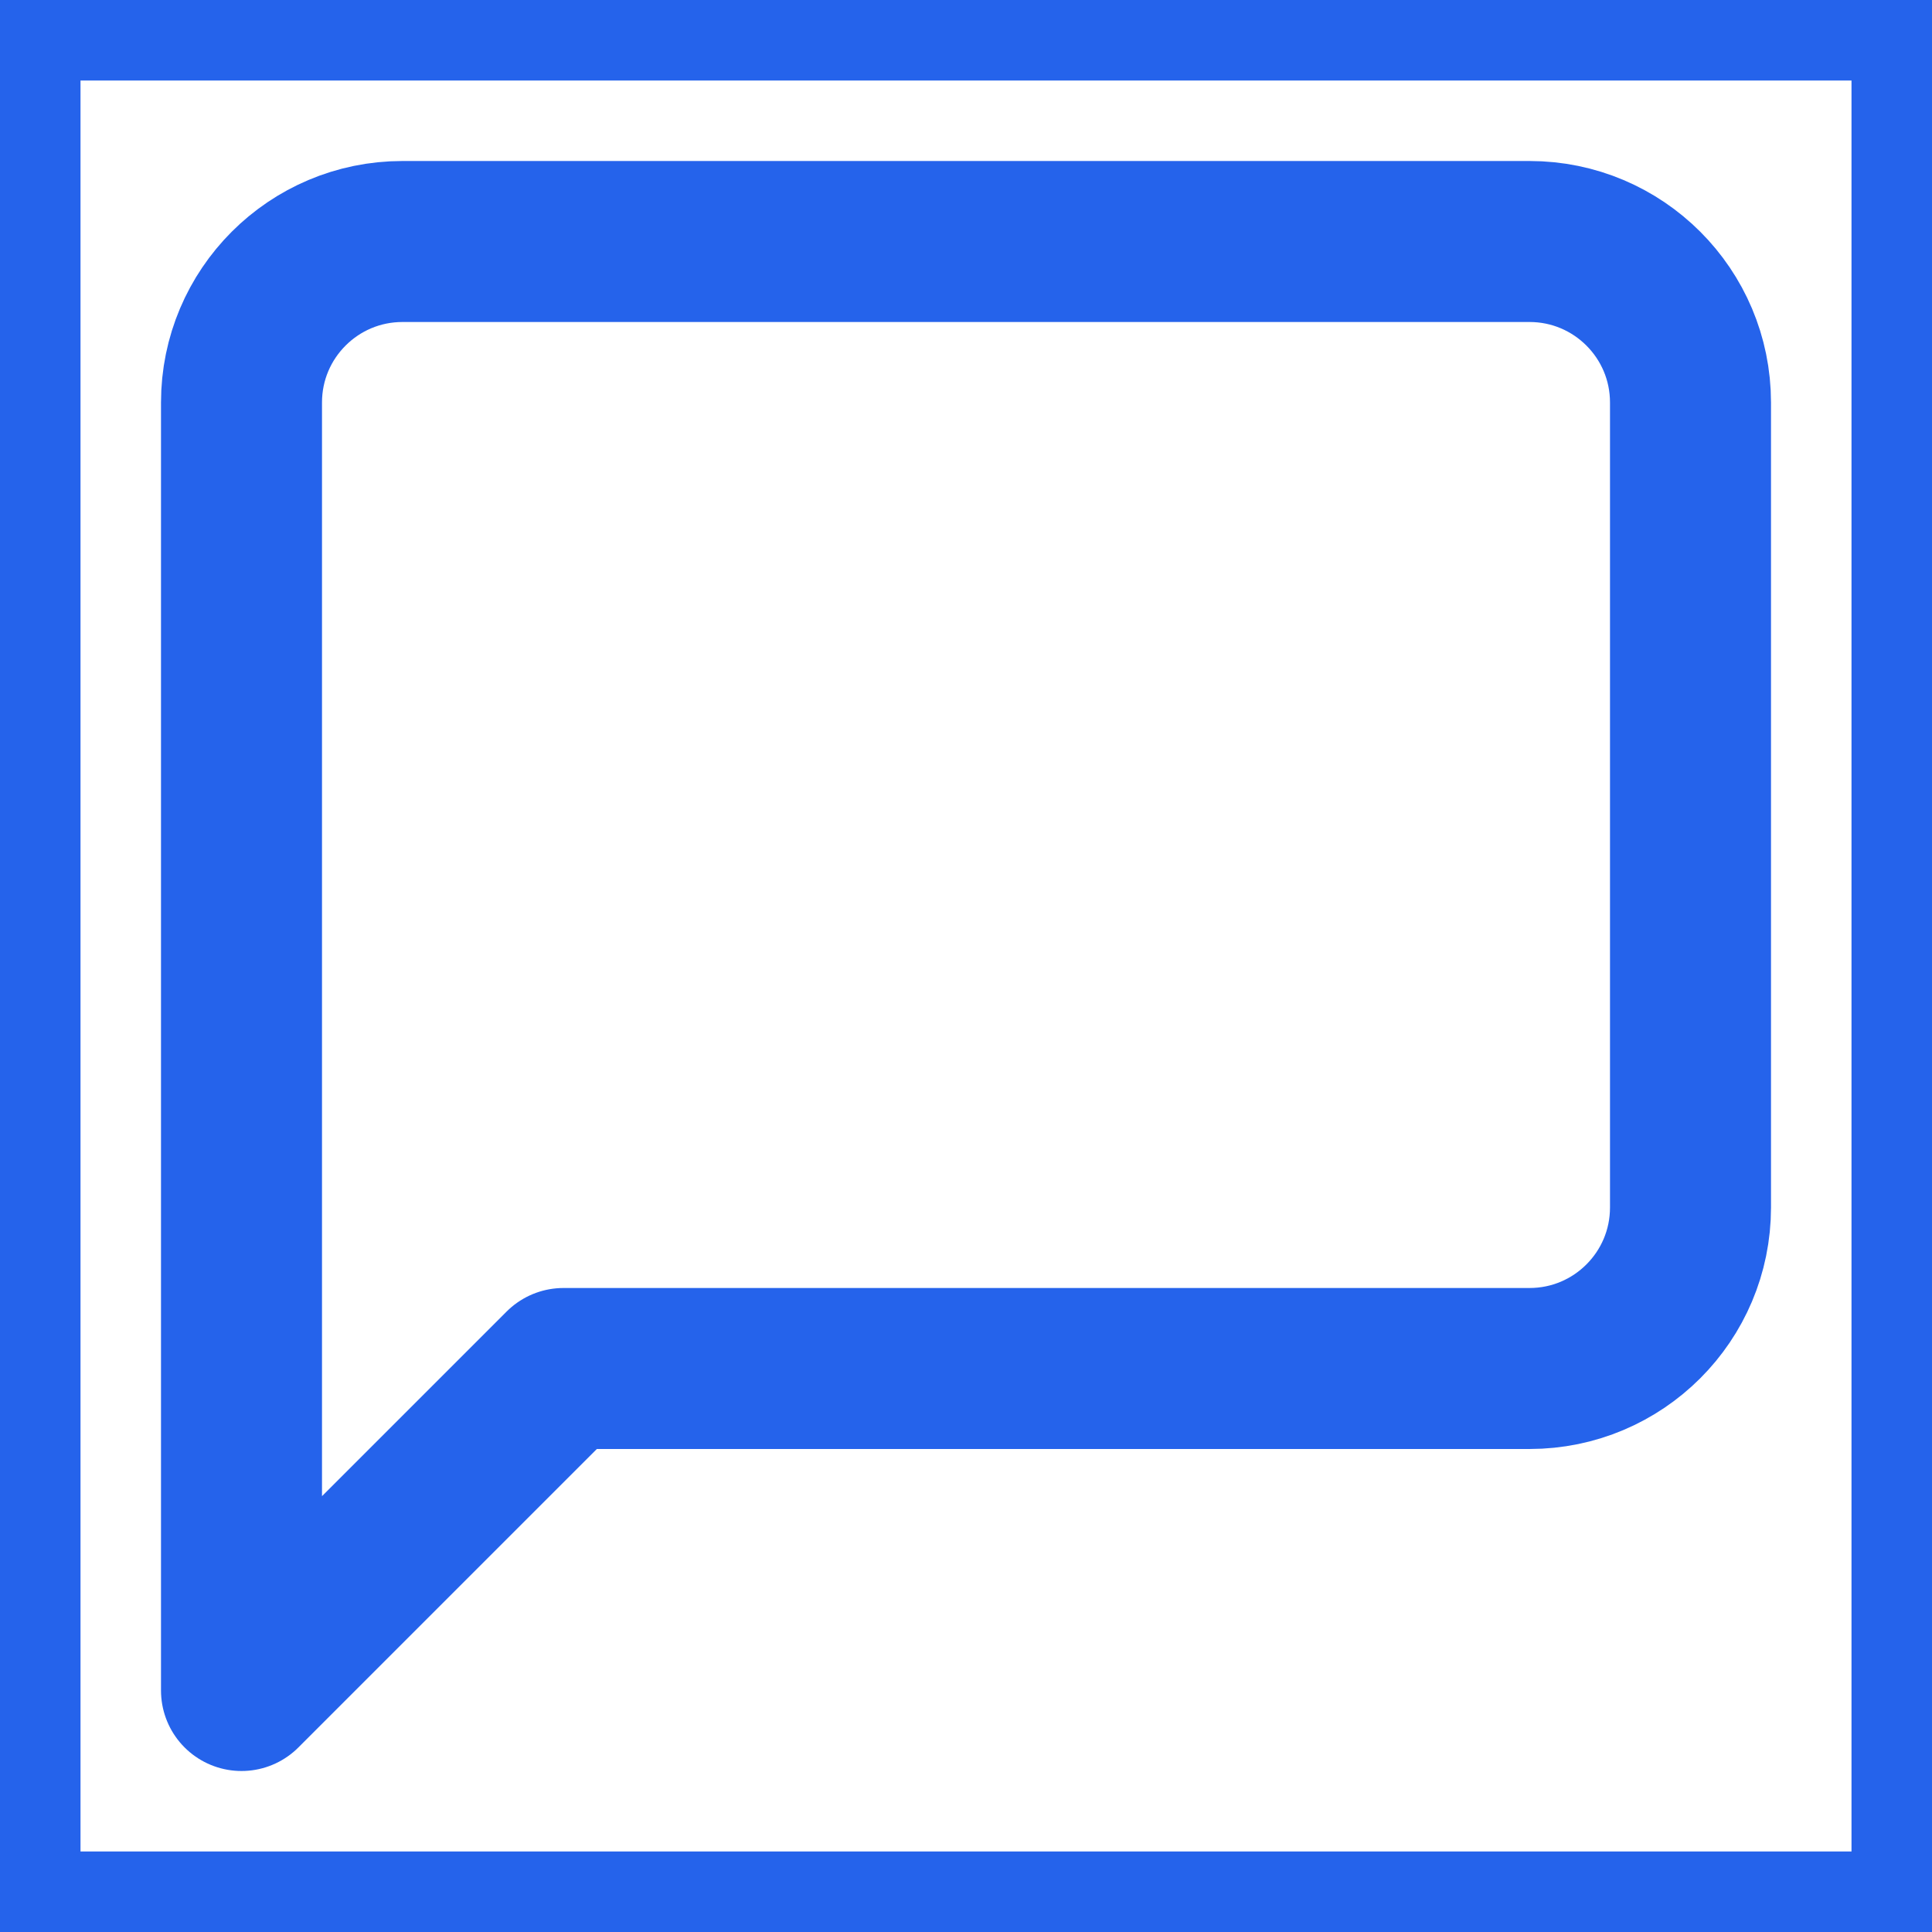
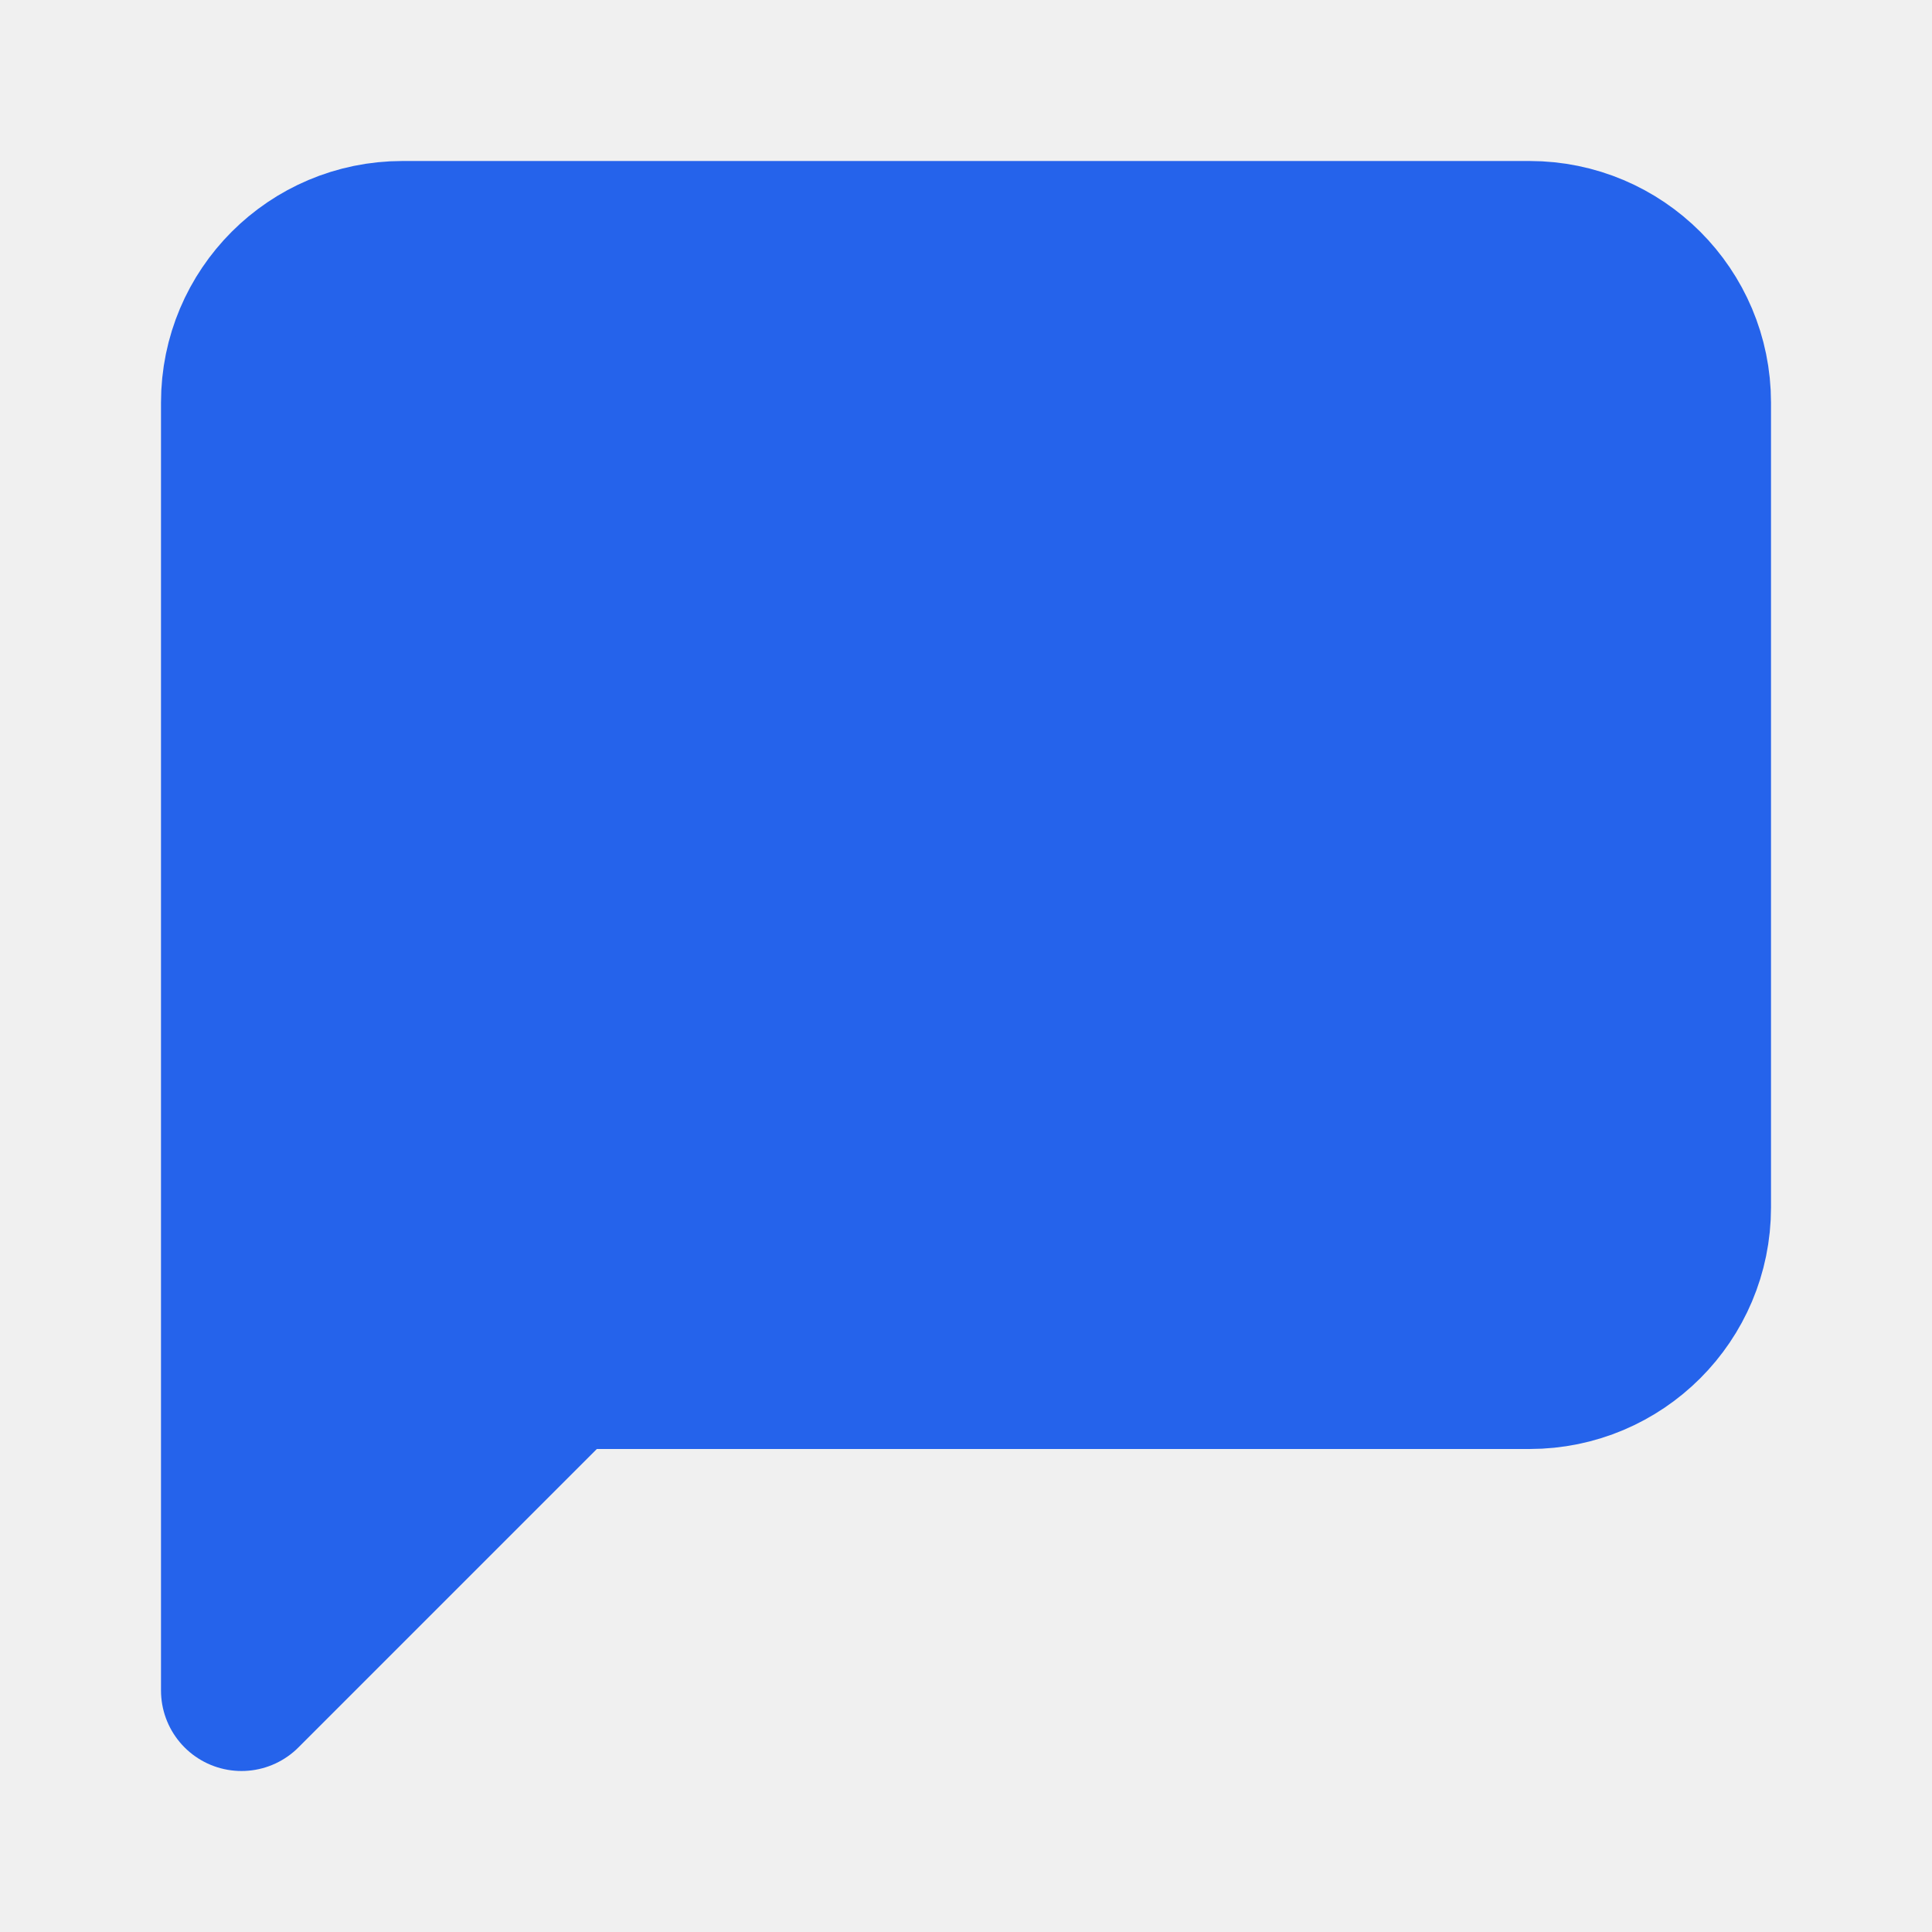
- <svg xmlns="http://www.w3.org/2000/svg" viewBox="0 0 24 24" fill="none" stroke="#2563eb" stroke-width="2" stroke-linecap="round" stroke-linejoin="round">
-   <rect width="24" height="24" fill="white" />
+ <svg xmlns="http://www.w3.org/2000/svg" viewBox="0 0 24 24" fill="#2563eb" stroke="#2563eb" stroke-width="2" stroke-linecap="round" stroke-linejoin="round">
  <path d="M21 15a2 2 0 0 1-2 2H7l-4 4V5a2 2 0 0 1 2-2h14a2 2 0 0 1 2 2z" />
</svg>
